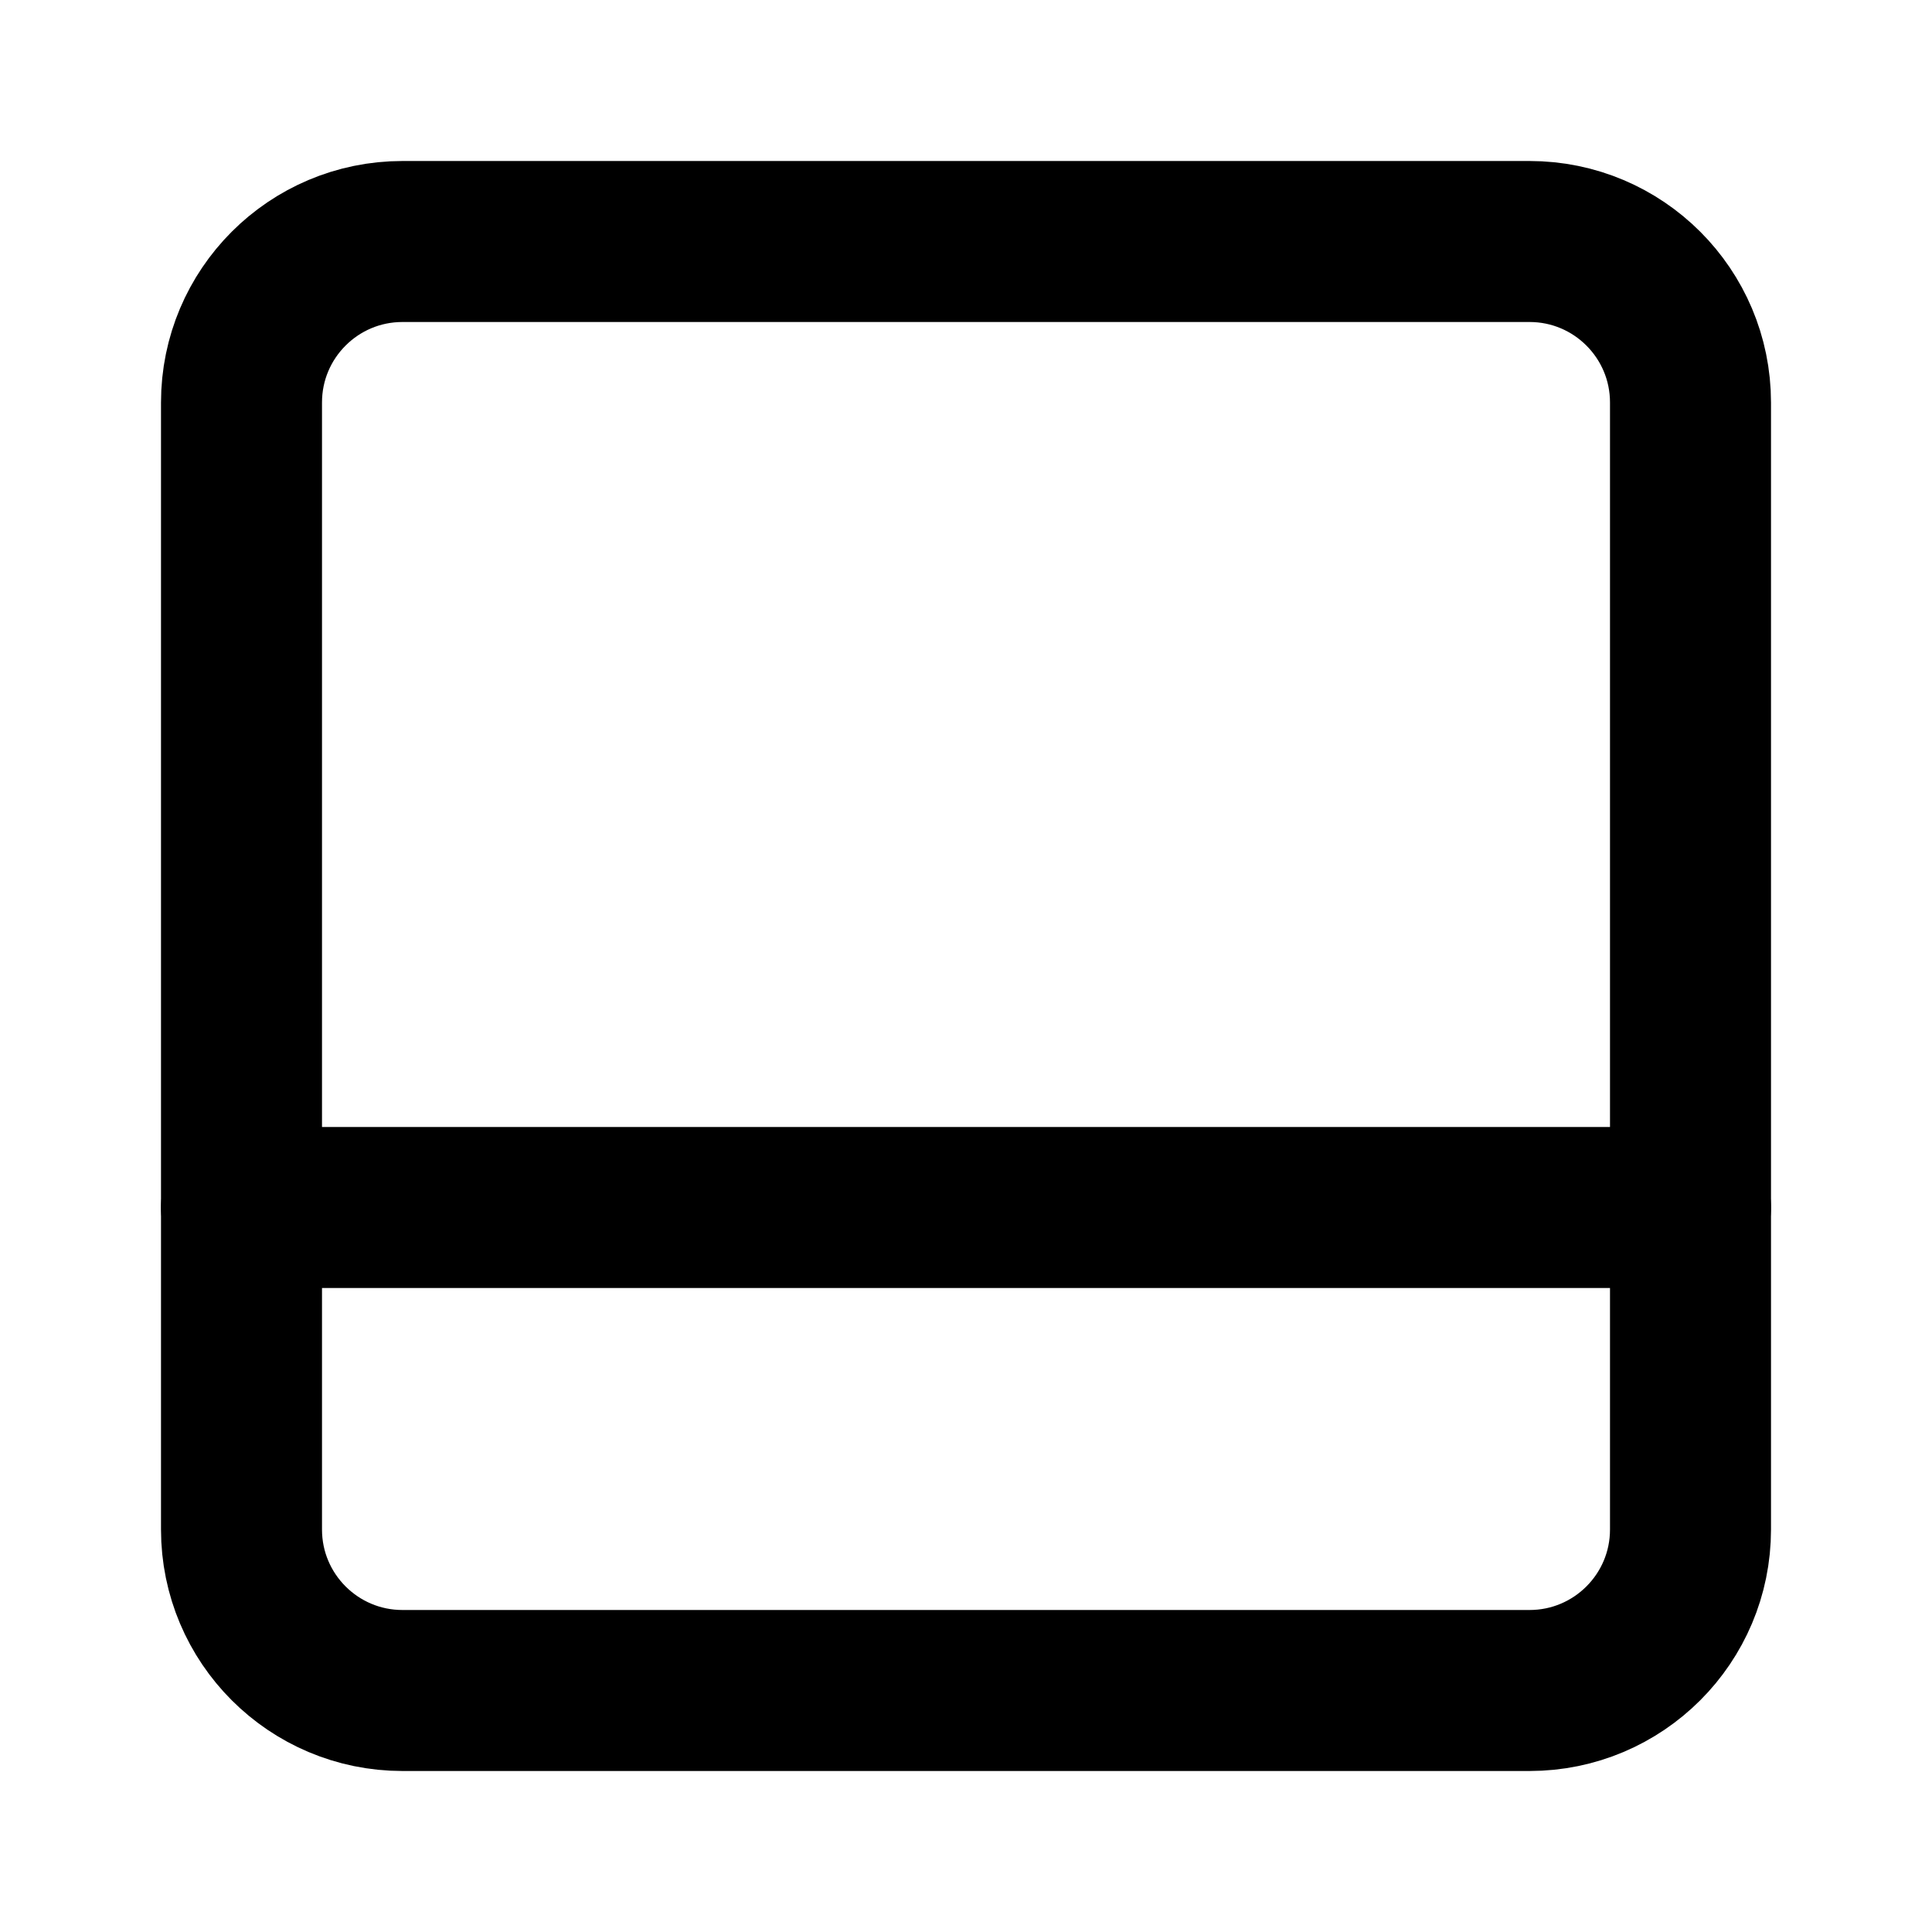
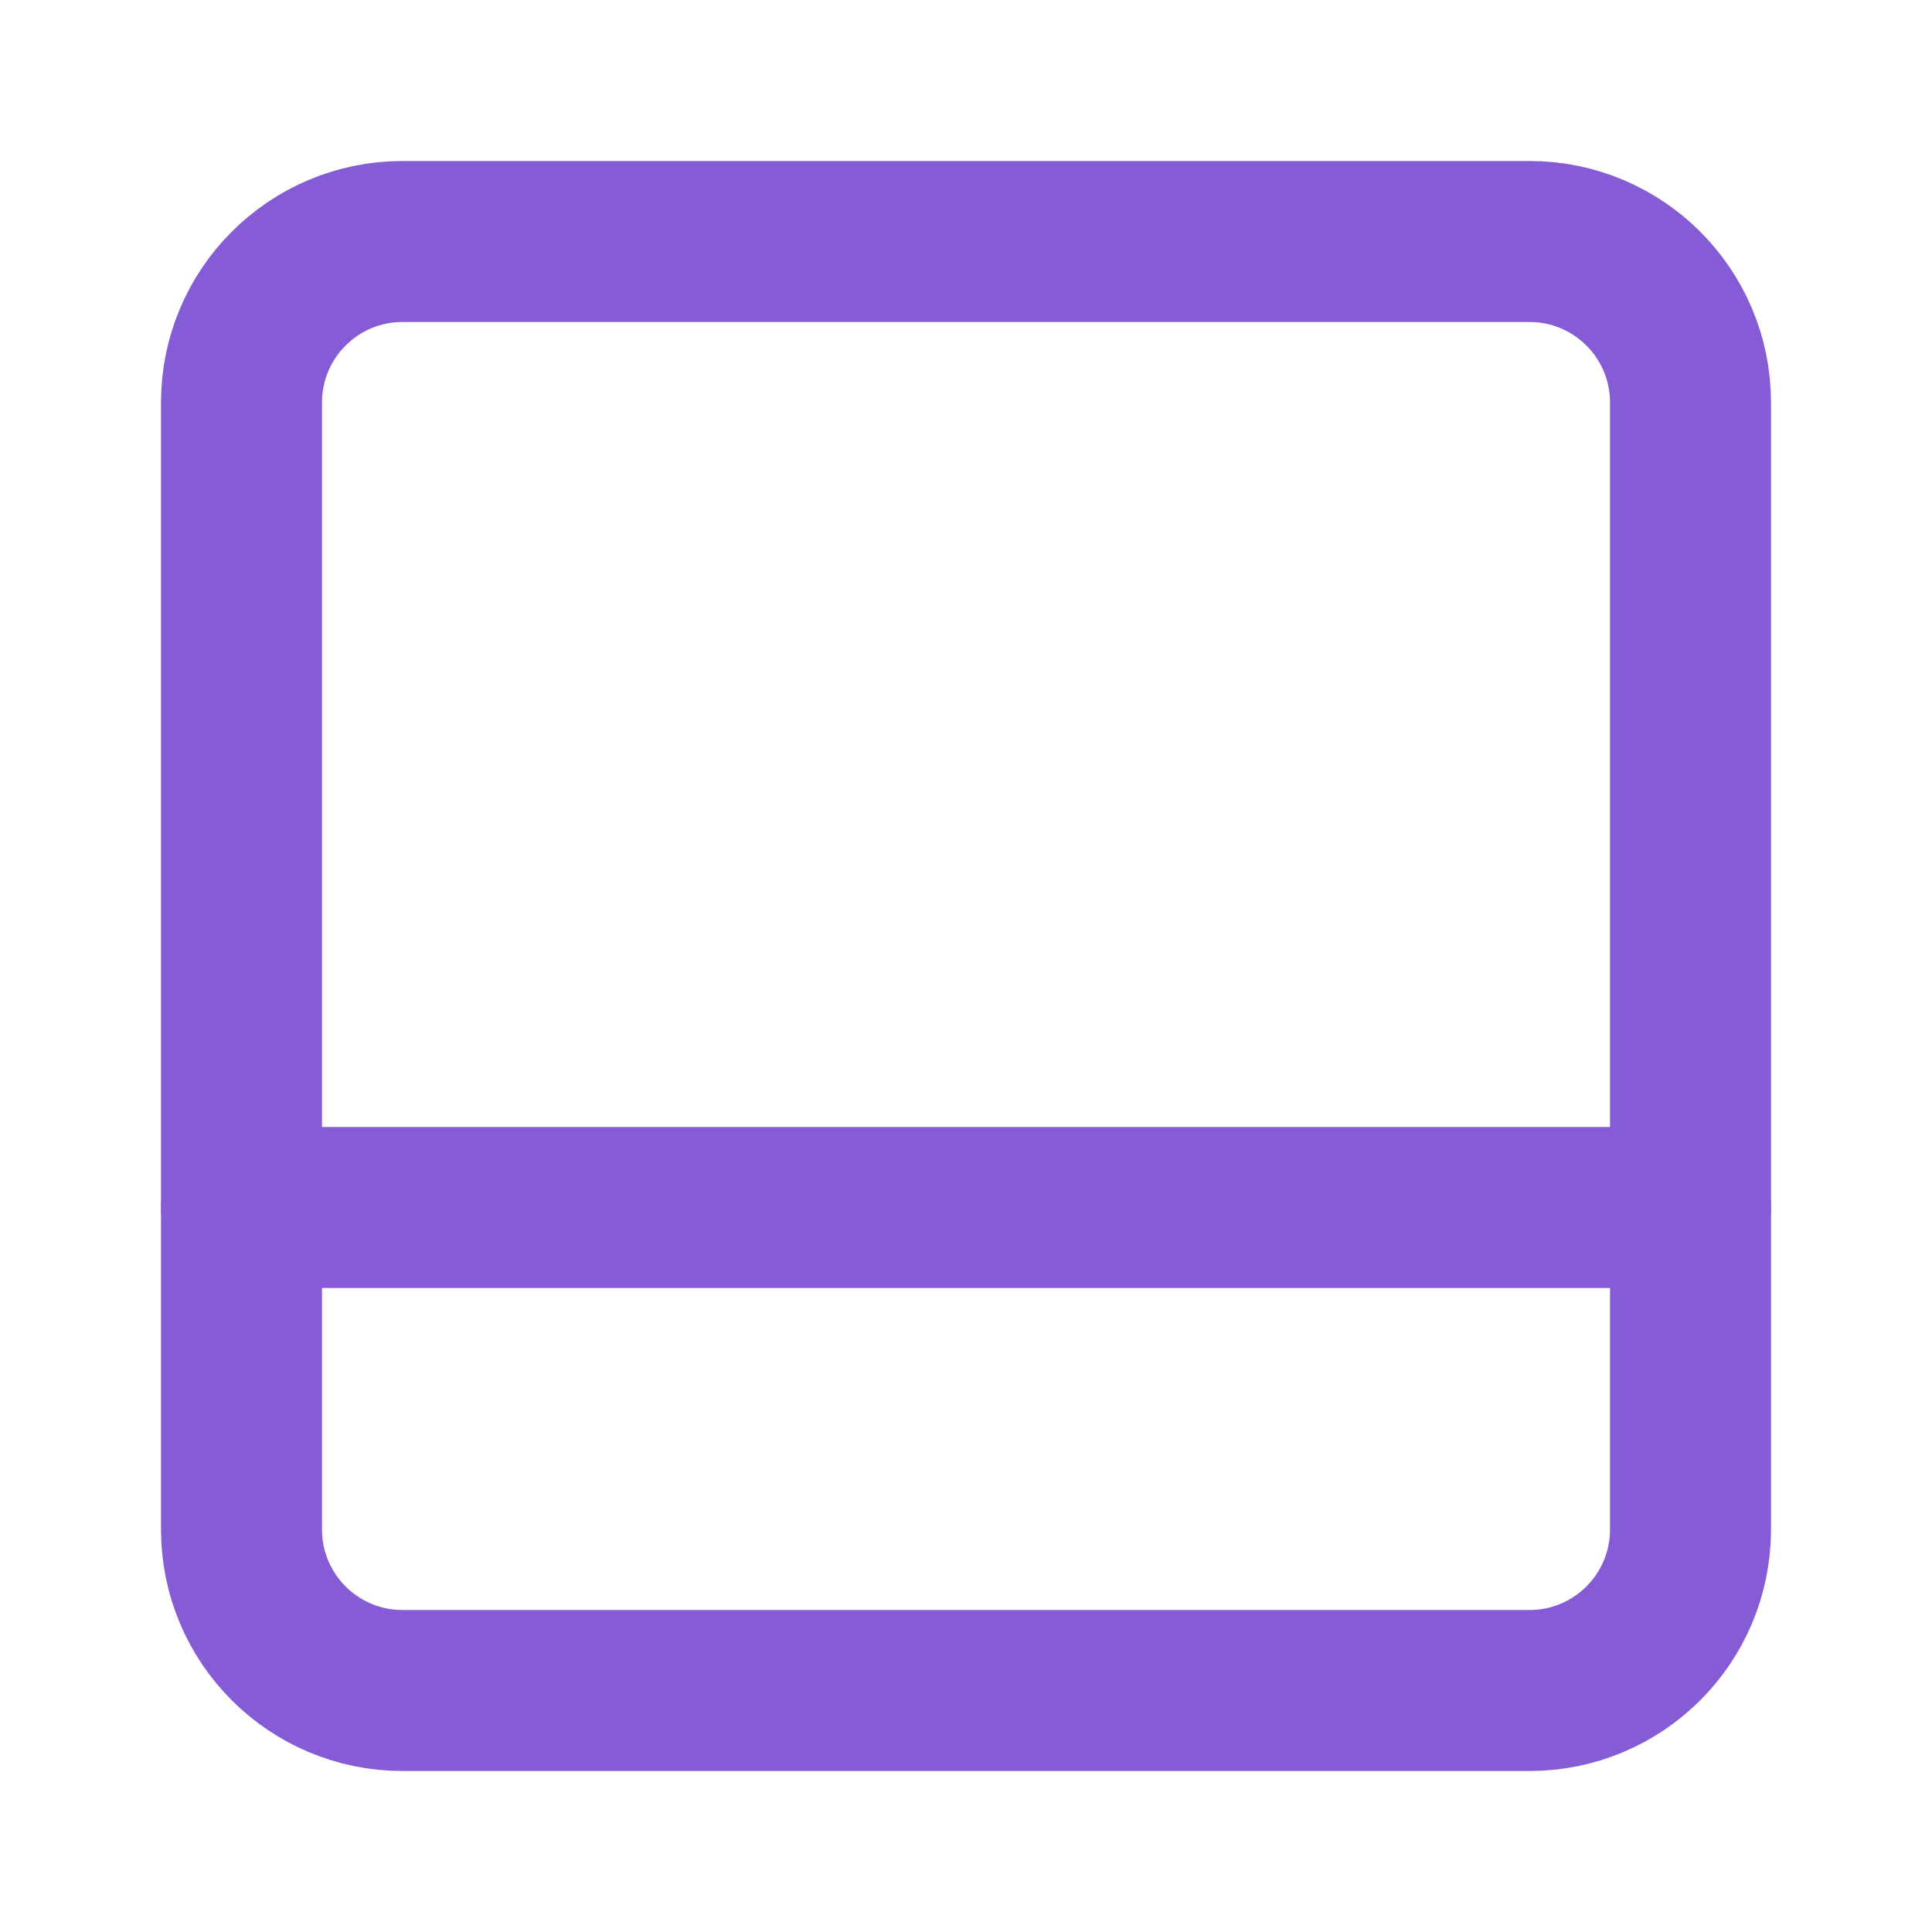
- <svg xmlns="http://www.w3.org/2000/svg" width="24" height="24" viewBox="0 0 24 24" fill="none" stroke="currentColor" stroke-width="2" stroke-linecap="round" stroke-linejoin="round">
+ <svg xmlns="http://www.w3.org/2000/svg" width="24" height="24" viewBox="0 0 24 24" fill="none" stroke="#855cd6" stroke-width="2" stroke-linecap="round" stroke-linejoin="round">
  <rect x="3" y="3" width="18" height="18" rx="2" ry="2" />
  <line x1="3" y1="15" x2="21" y2="15" />
</svg>
